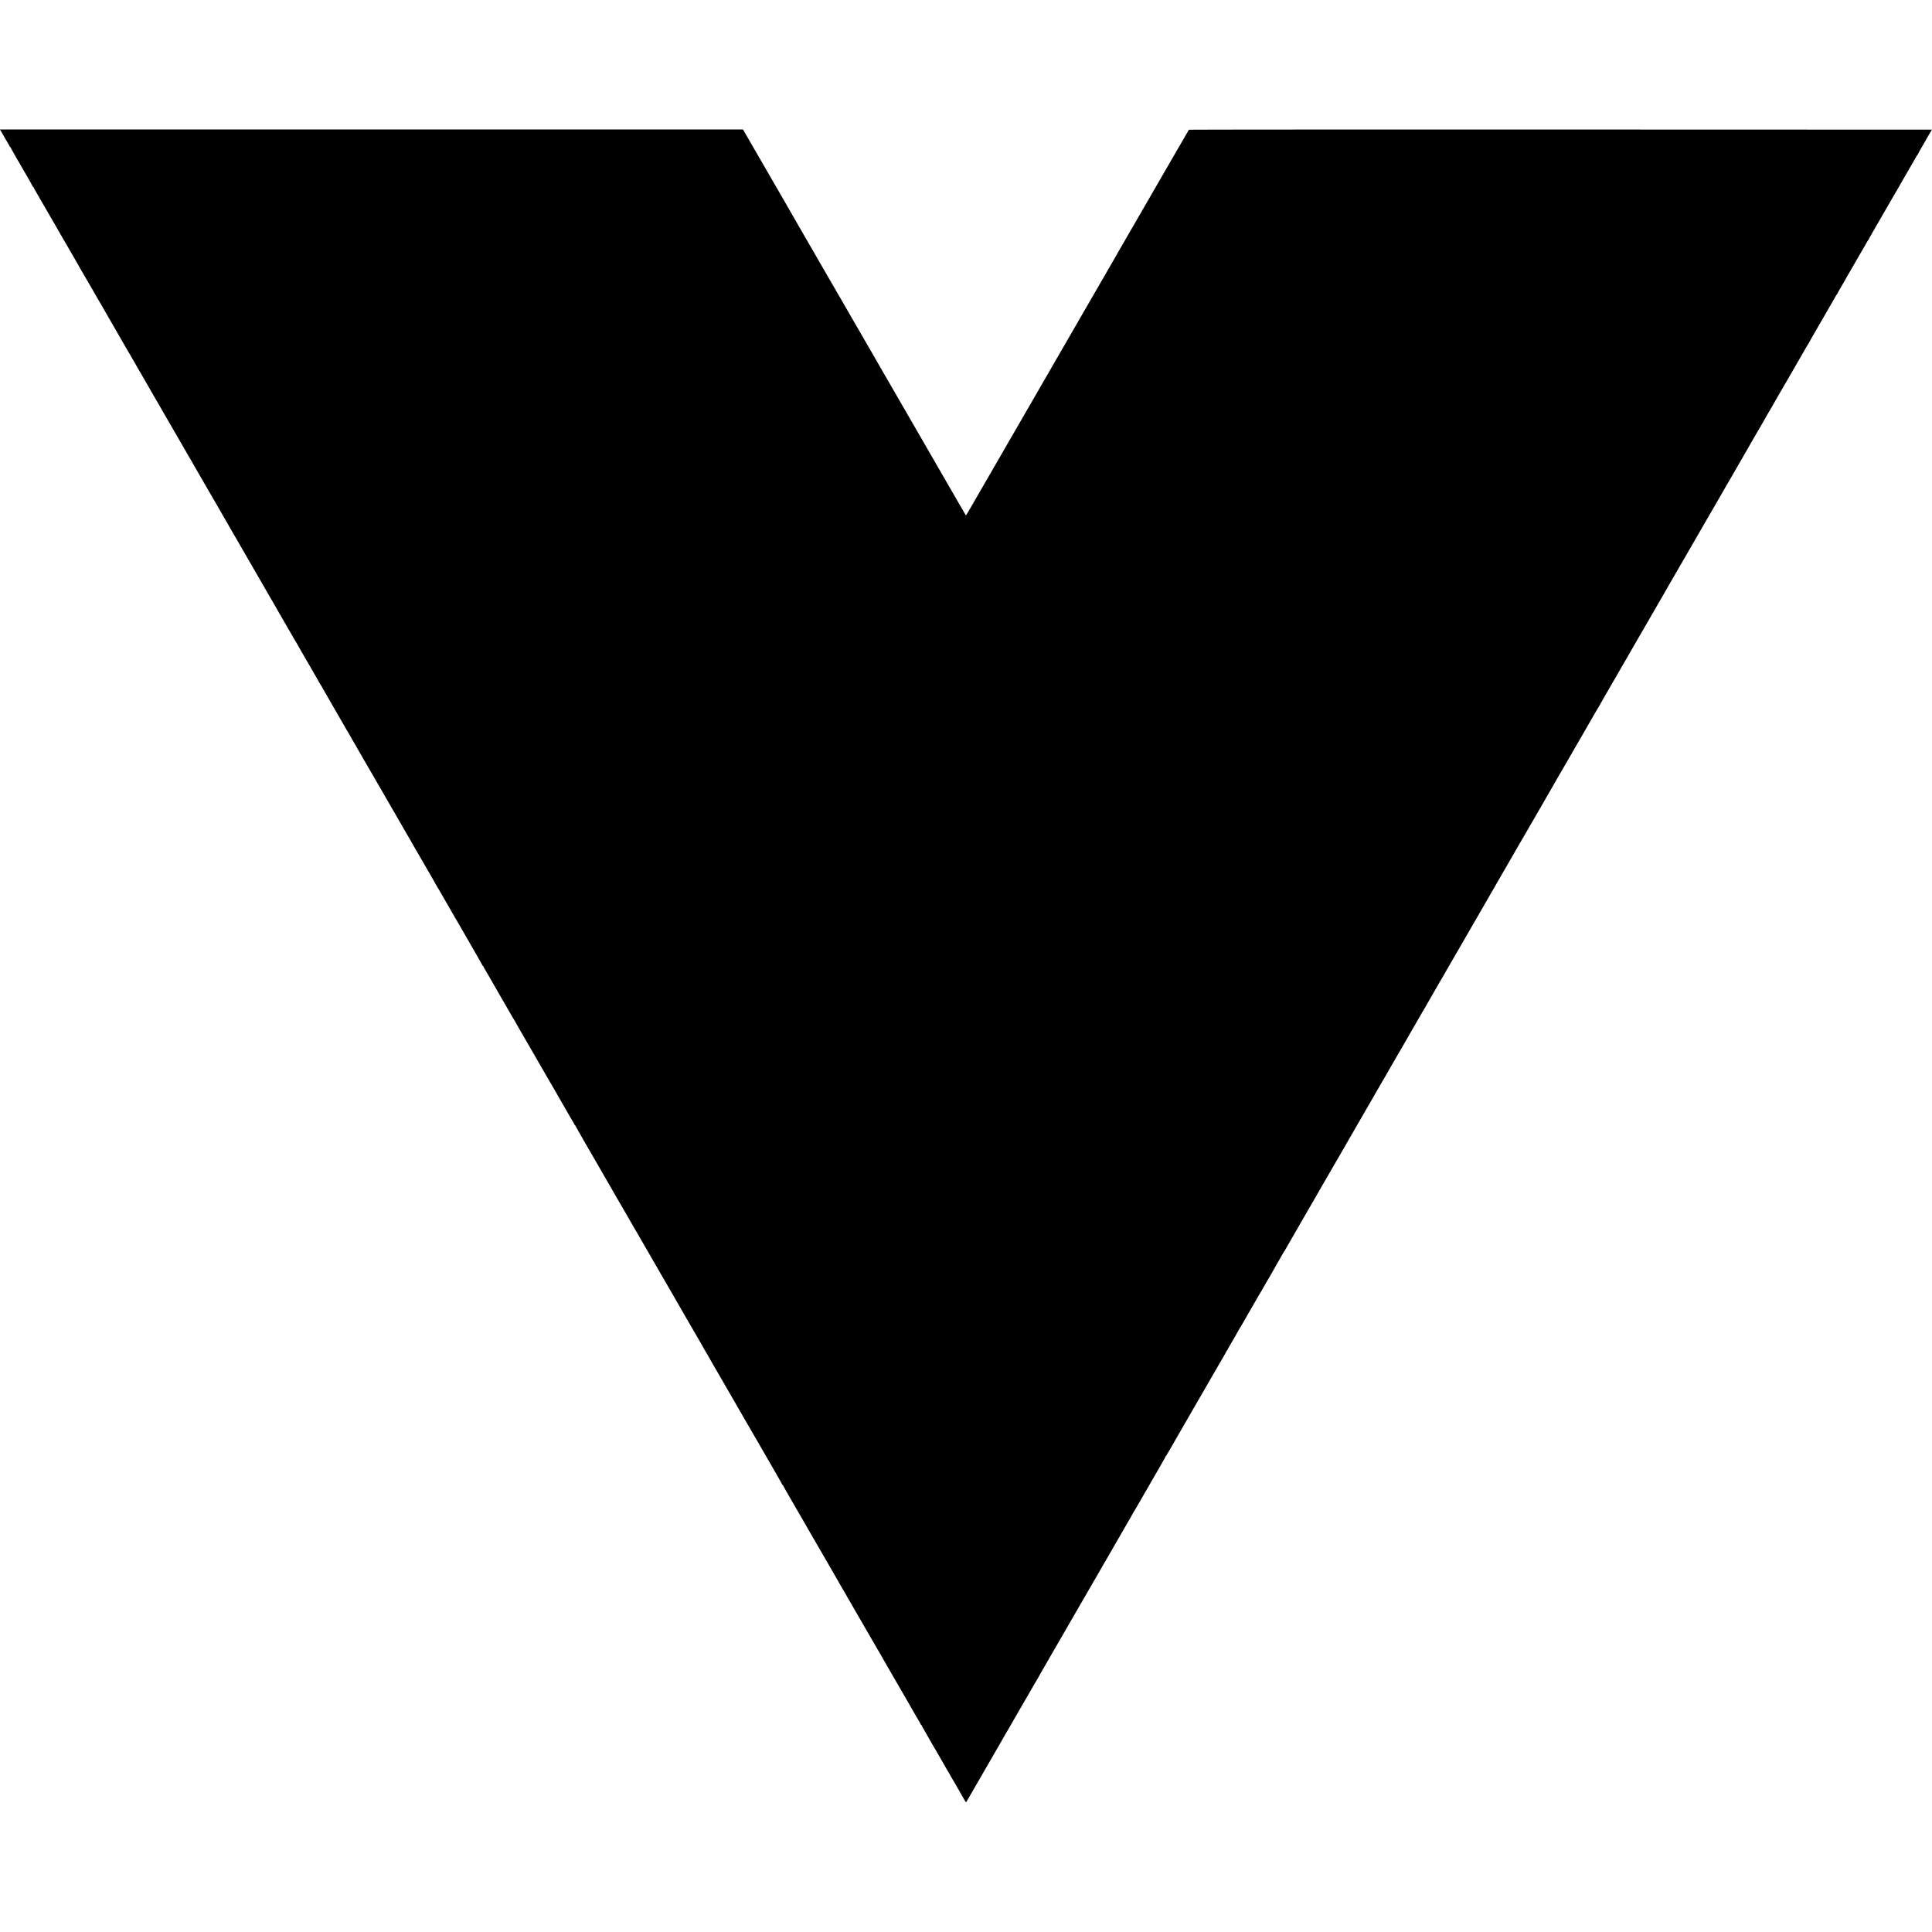
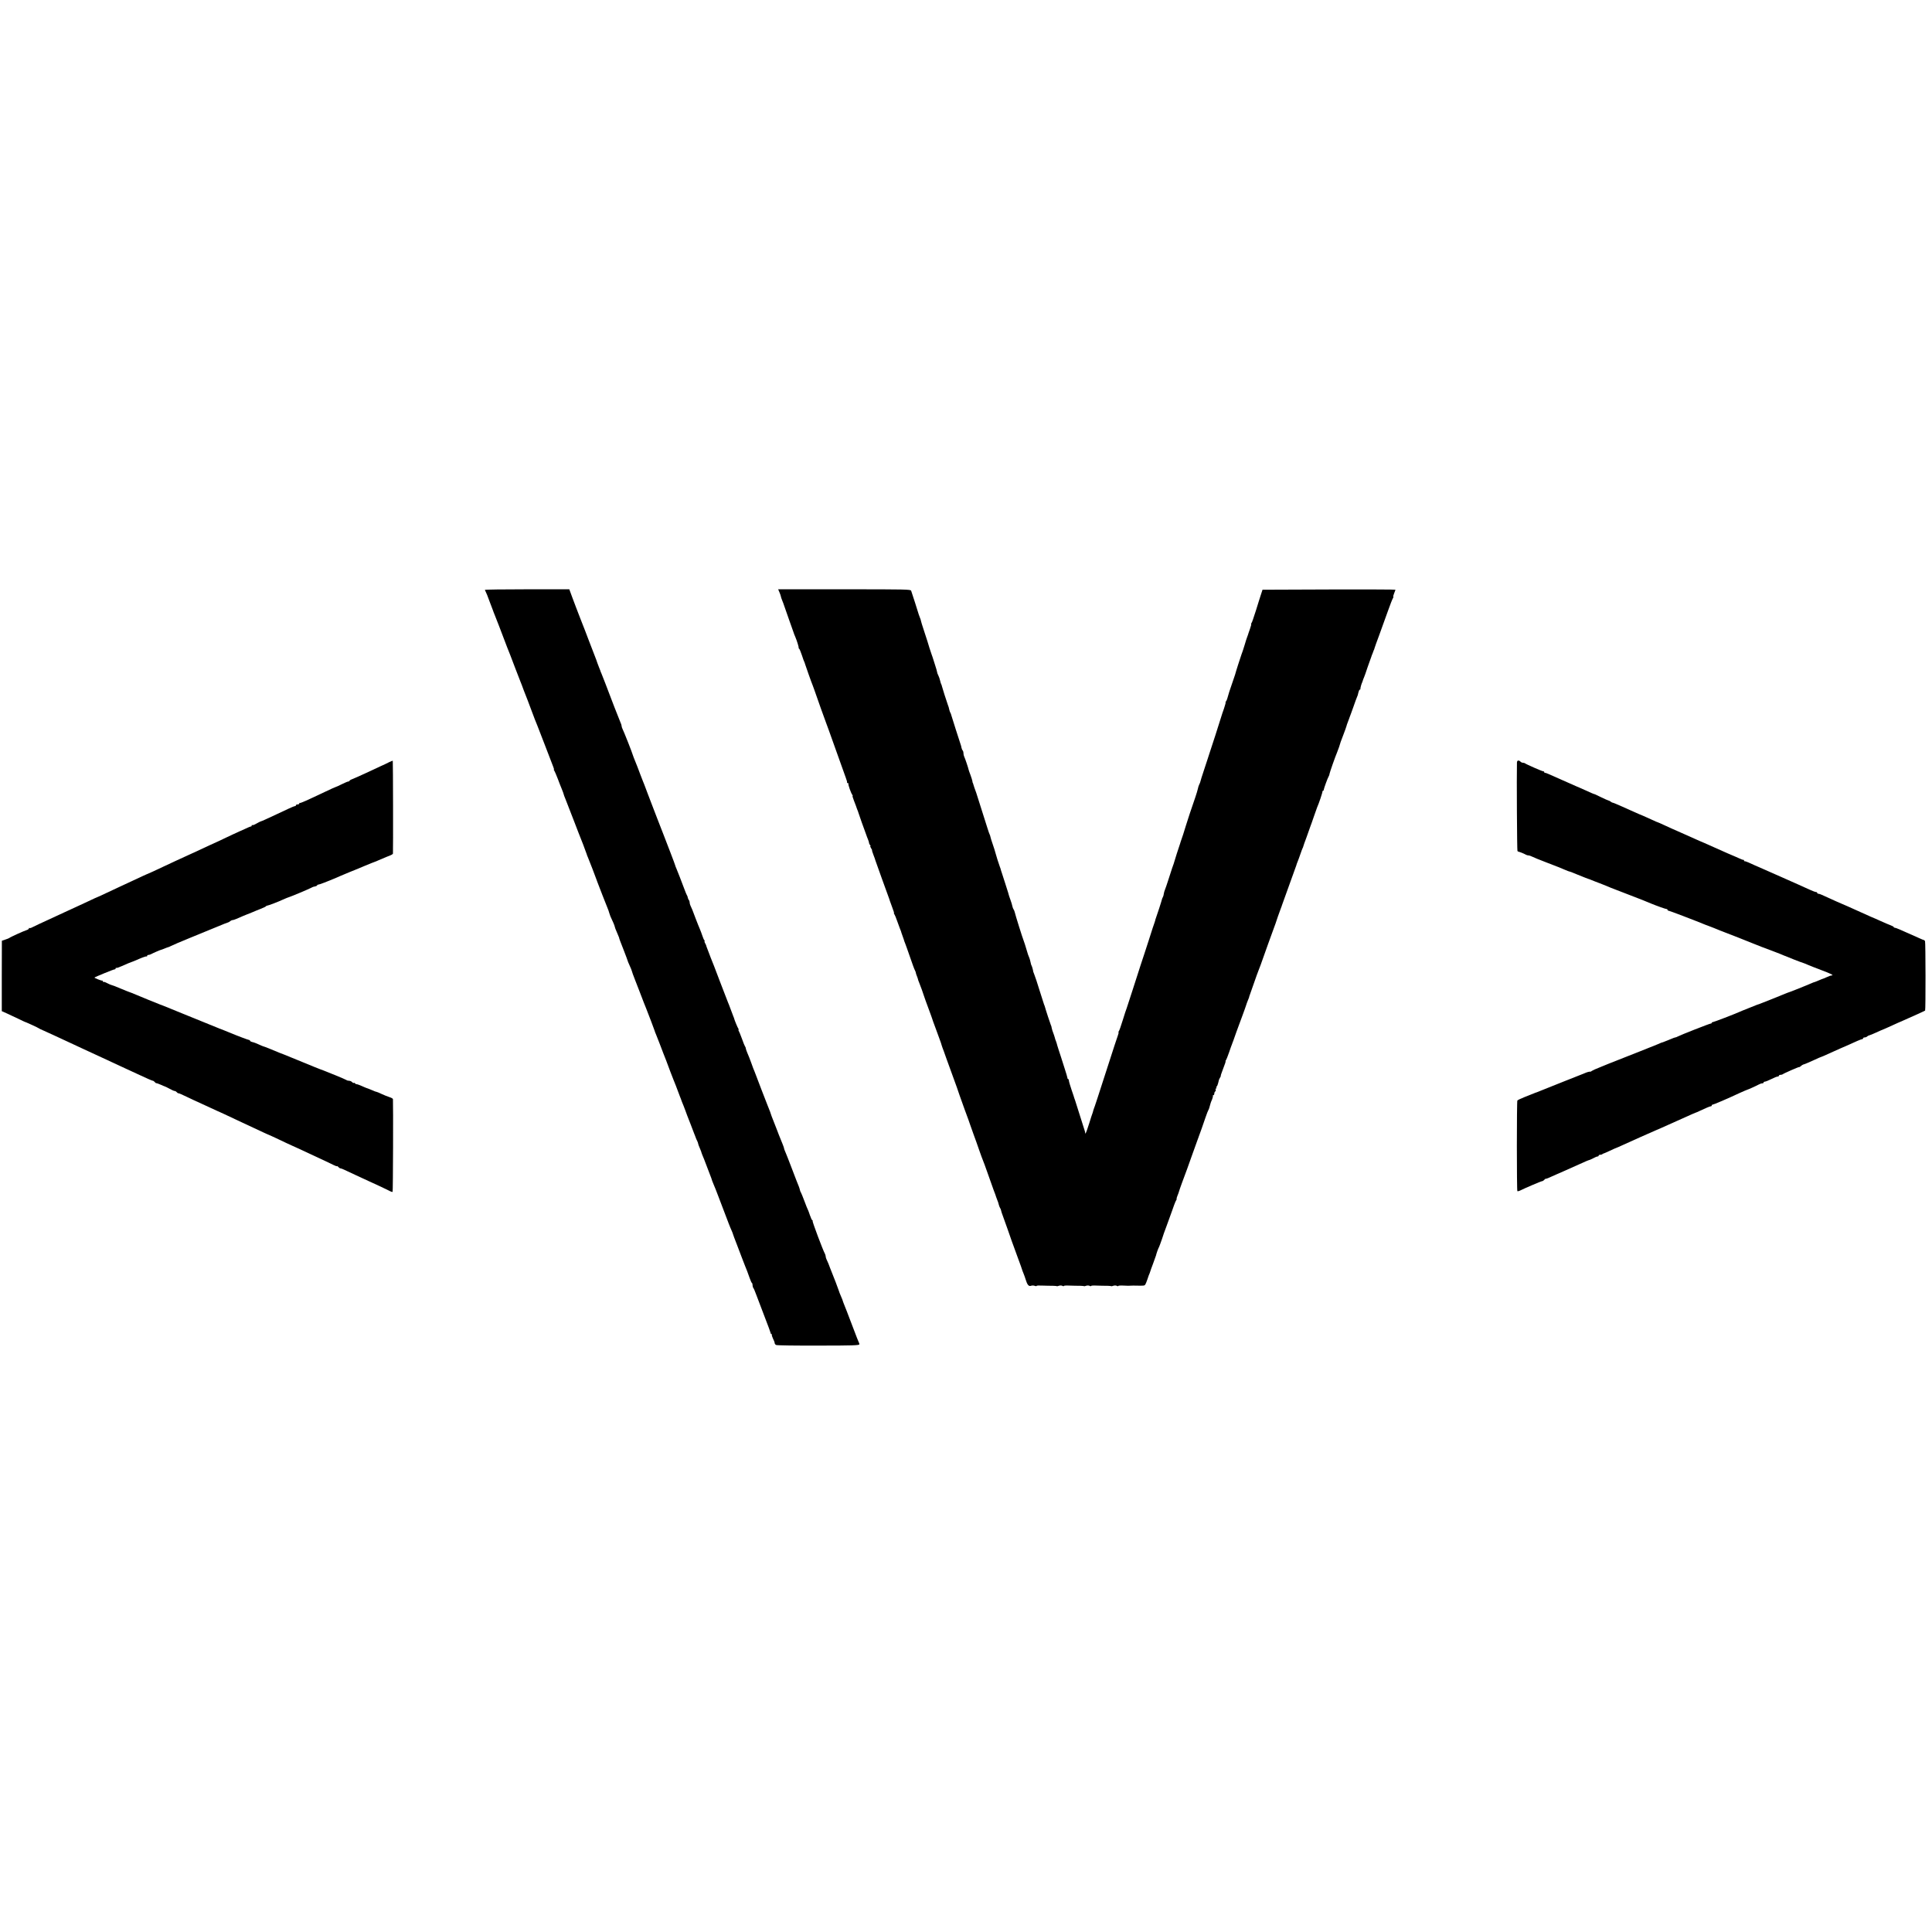
- <svg xmlns="http://www.w3.org/2000/svg" version="1.0" width="16pt" height="16pt" viewBox="0 0 16 16" preserveAspectRatio="xMidYMid meet">
-   <g transform="translate(0,16) scale(0.00032,-0.00032)" fill="#000000" stroke="none">
-     <path d="M18 46618 c45 -75 122 -207 122 -211 0 -2 25 -45 55 -95 30 -50 55 -96 55 -102 0 -5 5 -10 10 -10 6 0 10 -4 10 -9 0 -5 73 -135 161 -288 89 -153 173 -298 187 -323 14 -25 32 -57 41 -72 88 -149 187 -324 189 -335 2 -7 8 -13 13 -13 5 0 9 -4 9 -10 0 -5 46 -89 103 -187 175 -302 490 -846 507 -876 8 -16 20 -36 25 -45 28 -46 290 -498 339 -585 13 -23 74 -129 136 -236 61 -107 123 -215 137 -240 14 -25 29 -50 33 -56 5 -5 23 -37 40 -70 18 -33 38 -67 44 -75 11 -16 21 -33 63 -109 14 -25 29 -50 33 -56 4 -5 21 -35 38 -65 55 -100 261 -455 269 -465 4 -5 14 -21 20 -35 15 -29 41 -75 103 -180 24 -41 52 -88 60 -105 9 -16 57 -100 107 -185 112 -193 362 -626 380 -660 8 -14 23 -38 33 -55 11 -16 23 -37 27 -45 4 -8 26 -46 48 -85 23 -38 53 -90 67 -115 46 -81 64 -113 178 -310 62 -107 121 -210 132 -227 37 -67 56 -99 85 -148 16 -27 32 -57 36 -65 4 -8 15 -27 25 -42 9 -15 53 -89 96 -165 44 -76 177 -307 296 -513 120 -206 268 -463 330 -570 131 -227 117 -203 200 -348 36 -62 73 -125 82 -140 10 -15 21 -34 25 -42 4 -8 20 -37 36 -65 17 -27 38 -65 48 -82 49 -85 64 -111 87 -153 13 -25 28 -49 32 -55 4 -5 78 -134 165 -285 87 -151 166 -288 176 -305 10 -16 26 -43 35 -59 9 -17 125 -217 257 -445 132 -229 253 -441 270 -471 17 -30 45 -79 64 -108 18 -29 33 -54 33 -57 0 -2 20 -37 44 -77 24 -40 123 -212 221 -383 97 -170 190 -330 205 -355 16 -25 39 -65 53 -90 13 -25 81 -144 152 -265 70 -121 137 -238 150 -260 12 -22 37 -65 55 -95 18 -30 43 -73 55 -95 12 -22 48 -85 80 -140 77 -132 163 -280 190 -330 13 -22 71 -123 130 -225 59 -102 116 -199 126 -217 10 -17 29 -50 43 -72 15 -22 26 -43 26 -45 0 -2 27 -50 60 -106 33 -56 60 -103 60 -105 0 -2 55 -98 90 -155 8 -14 182 -316 239 -414 13 -22 45 -79 72 -124 27 -46 49 -86 49 -89 0 -2 14 -24 30 -48 16 -24 30 -46 30 -49 0 -5 74 -135 100 -176 5 -8 24 -42 43 -75 50 -88 58 -101 262 -455 104 -179 199 -345 213 -370 14 -25 28 -49 32 -55 4 -5 17 -26 28 -45 10 -19 62 -109 114 -200 114 -197 133 -230 170 -295 16 -27 33 -57 38 -65 17 -28 96 -165 103 -180 4 -8 16 -28 26 -45 10 -16 77 -131 148 -255 72 -124 181 -313 243 -420 62 -107 121 -209 131 -227 35 -62 323 -560 392 -678 38 -66 83 -145 100 -175 16 -30 33 -59 37 -65 4 -5 17 -27 29 -47 34 -61 56 -100 90 -156 17 -29 31 -55 31 -57 0 -2 17 -32 39 -67 21 -35 134 -229 251 -433 117 -203 235 -407 261 -451 27 -45 49 -85 49 -88 0 -4 8 -19 19 -34 15 -21 200 -341 309 -533 10 -19 33 -58 51 -87 17 -29 31 -54 31 -56 0 -2 25 -44 55 -94 30 -50 55 -95 55 -98 0 -4 6 -15 14 -23 7 -9 27 -41 43 -71 17 -30 170 -297 342 -594 171 -296 311 -542 311 -547 0 -5 5 -9 10 -9 6 0 10 -4 10 -10 0 -5 22 -47 49 -92 27 -46 58 -99 68 -118 24 -43 81 -140 93 -160 5 -8 66 -114 135 -235 69 -121 130 -227 135 -235 12 -21 259 -447 283 -490 10 -19 28 -47 38 -62 11 -14 19 -29 19 -32 0 -3 37 -69 83 -148 99 -170 305 -526 337 -583 13 -22 31 -53 41 -70 11 -16 22 -37 26 -45 7 -14 82 -146 103 -180 14 -24 181 -311 205 -355 13 -22 46 -80 75 -130 29 -49 64 -110 78 -135 14 -25 51 -88 82 -140 31 -52 59 -102 63 -110 4 -8 18 -33 31 -55 205 -353 284 -489 309 -535 17 -30 45 -78 62 -106 18 -28 36 -60 39 -72 4 -12 12 -22 17 -22 5 0 9 -4 9 -10 0 -5 109 -197 241 -427 133 -230 250 -431 259 -448 51 -90 222 -385 280 -485 37 -63 78 -135 92 -160 14 -25 67 -117 118 -205 51 -88 101 -175 111 -193 34 -58 55 -95 149 -257 51 -88 101 -173 110 -190 9 -16 76 -131 147 -255 72 -124 140 -241 151 -260 61 -108 281 -489 355 -615 38 -66 77 -133 87 -150 35 -63 91 -161 100 -175 14 -23 99 -169 128 -220 54 -97 135 -235 142 -245 4 -5 20 -32 35 -60 26 -48 238 -416 276 -480 10 -16 26 -46 37 -65 30 -53 382 -661 403 -695 10 -16 22 -37 26 -45 4 -8 26 -48 50 -88 24 -41 43 -75 43 -77 0 -2 22 -40 50 -85 27 -45 50 -84 50 -86 0 -3 38 -69 83 -147 84 -142 302 -520 340 -587 10 -19 34 -60 52 -90 18 -30 44 -75 57 -100 14 -25 45 -79 70 -120 25 -41 56 -96 70 -121 14 -25 77 -133 138 -240 62 -107 122 -210 132 -229 25 -43 310 -535 337 -581 11 -19 26 -45 34 -59 17 -32 238 -414 266 -460 11 -19 24 -41 28 -49 3 -7 75 -133 160 -278 84 -146 153 -269 153 -274 0 -5 5 -9 10 -9 6 0 10 -4 10 -10 0 -5 82 -150 181 -322 182 -314 201 -346 240 -415 12 -21 80 -139 152 -263 71 -124 141 -245 155 -270 14 -25 28 -49 32 -55 6 -8 145 -248 220 -380 37 -66 209 -362 229 -395 11 -19 24 -42 28 -49 4 -8 67 -118 140 -243 73 -125 133 -230 133 -233 0 -2 15 -28 33 -57 19 -29 47 -78 64 -108 17 -30 53 -93 79 -139 53 -90 82 -141 157 -272 82 -142 115 -199 381 -659 142 -245 268 -463 281 -485 12 -22 71 -125 132 -230 60 -104 172 -298 248 -430 76 -132 146 -253 156 -270 11 -16 22 -36 26 -44 3 -8 30 -54 60 -103 29 -49 53 -91 53 -93 0 -3 18 -34 40 -70 22 -36 40 -67 40 -69 0 -2 37 -66 81 -142 45 -77 98 -168 119 -204 20 -36 47 -81 58 -100 12 -19 27 -47 33 -62 6 -16 15 -28 20 -28 5 0 9 -4 9 -9 0 -6 63 -118 140 -251 77 -133 140 -243 140 -245 0 -2 18 -33 41 -70 22 -37 49 -83 60 -101 10 -19 29 -51 40 -71 25 -45 109 -189 126 -218 7 -11 17 -29 22 -40 6 -11 22 -38 35 -60 14 -22 37 -62 52 -90 14 -27 35 -62 45 -77 11 -14 19 -29 19 -32 0 -3 18 -35 40 -71 22 -36 40 -67 40 -69 0 -2 19 -35 42 -72 23 -38 55 -94 72 -124 26 -47 139 -244 171 -298 6 -9 21 -36 34 -60 28 -48 37 -51 51 -19 6 12 19 36 29 52 10 17 27 46 38 65 11 19 104 181 208 360 103 179 199 345 213 370 14 25 42 74 64 109 21 34 38 65 38 67 0 2 18 33 40 69 22 36 40 67 40 69 0 3 177 310 199 346 16 26 136 234 140 244 2 5 25 44 52 88 27 44 49 81 49 84 0 2 18 34 40 70 22 36 40 67 40 69 0 2 20 36 43 77 35 58 169 289 297 513 9 17 50 86 90 155 40 69 86 150 103 180 16 30 35 62 41 70 6 8 16 24 22 35 35 64 72 129 167 293 59 100 116 199 127 220 11 20 30 53 41 72 43 72 1070 1850 1121 1940 14 25 65 113 113 195 48 83 96 166 107 185 10 19 28 50 38 68 11 18 73 124 137 235 64 111 175 303 246 427 71 124 173 299 225 390 52 91 116 202 143 248 27 45 49 85 49 89 0 4 6 14 14 22 7 9 28 43 46 76 26 47 251 436 378 655 11 19 29 51 40 70 11 19 101 176 201 348 99 172 181 317 181 323 0 5 5 9 10 9 6 0 10 5 10 11 0 6 8 23 18 37 11 15 32 52 49 82 16 30 130 228 253 440 122 212 234 405 248 430 13 25 39 70 57 100 39 65 69 117 130 225 25 44 50 87 55 95 12 19 78 134 220 380 61 107 129 224 150 260 161 277 222 382 246 425 15 28 47 83 71 123 24 41 43 78 43 83 0 5 4 9 8 9 4 0 13 12 19 28 7 15 23 45 36 67 66 110 277 478 277 483 0 3 6 13 14 21 7 9 27 41 43 71 17 30 45 80 63 110 34 57 375 649 394 685 6 11 16 27 22 35 6 8 26 42 44 75 18 33 41 74 51 90 10 17 24 41 32 55 54 97 72 128 88 152 11 14 19 28 19 30 0 3 79 141 175 308 96 167 175 305 175 308 0 3 6 13 14 21 7 9 26 39 41 66 33 60 276 483 338 587 24 40 46 80 50 88 4 8 13 24 20 35 14 23 95 163 125 215 11 19 52 91 92 160 40 69 80 139 90 155 9 17 103 179 207 360 105 182 200 346 211 365 103 181 463 802 489 845 7 11 15 27 19 35 4 8 29 51 55 95 64 110 828 1433 848 1470 9 17 24 41 33 55 9 14 29 48 45 77 15 28 52 93 82 145 30 51 62 107 71 123 17 30 231 398 400 690 51 88 103 179 115 202 12 23 26 48 32 55 6 7 24 38 40 68 17 30 61 107 98 170 37 63 84 144 103 180 19 36 41 72 48 81 8 8 14 18 14 21 0 4 27 51 59 106 32 55 72 124 89 154 16 29 71 125 122 213 51 88 104 180 118 205 13 25 28 50 32 55 4 6 17 26 28 45 11 19 45 80 77 135 31 55 66 116 77 135 11 19 88 152 171 295 401 694 620 1072 650 1125 11 19 87 152 170 295 83 143 158 273 166 288 9 16 21 36 26 45 6 9 31 52 55 96 25 43 54 94 66 115 11 20 95 164 186 321 91 157 173 299 182 315 9 17 26 46 37 65 12 19 66 114 121 210 56 96 108 186 117 200 8 14 24 40 34 59 24 45 383 664 412 713 5 9 17 29 26 45 15 28 120 210 241 419 36 61 68 117 72 125 4 8 12 23 19 34 35 57 245 420 262 453 11 20 35 61 53 90 17 29 32 54 32 56 0 3 28 51 62 108 33 57 70 119 80 138 10 19 23 42 28 50 5 8 32 53 59 100 27 47 149 258 271 470 122 212 234 405 248 430 30 53 62 108 80 135 6 11 15 27 19 35 4 8 85 150 181 315 96 165 187 323 202 350 31 56 116 202 130 225 5 8 25 42 43 75 19 33 92 159 162 280 149 257 157 271 202 350 19 33 38 67 43 75 9 14 228 392 275 475 12 22 55 96 95 165 40 69 80 139 90 155 24 42 202 350 221 383 9 15 27 47 41 72 14 25 75 131 136 236 61 106 121 210 134 232 99 172 271 470 279 482 5 8 23 40 40 70 18 30 81 141 142 245 60 105 121 210 135 235 14 25 71 124 127 220 56 96 143 247 194 335 51 88 96 167 102 175 14 24 180 311 204 355 23 43 340 590 356 615 5 8 50 87 101 175 171 301 517 898 582 1008 25 43 46 81 46 83 0 2 12 23 27 47 14 23 40 67 56 97 16 30 35 62 42 70 7 8 15 22 18 30 4 8 20 38 37 65 16 28 33 57 37 65 6 12 111 196 143 250 5 8 55 95 112 193 57 98 113 195 126 215 12 20 27 46 32 57 6 11 14 27 20 35 5 8 76 130 156 270 80 140 165 287 187 325 23 39 52 90 66 115 13 25 30 52 37 61 8 8 14 18 14 21 0 4 41 77 92 165 50 87 175 302 276 478 101 176 208 360 236 408 28 49 67 117 86 152 19 35 41 70 48 77 6 6 12 15 12 19 0 7 124 224 167 291 12 21 23 40 23 42 0 2 21 40 46 83 26 43 55 92 64 109 54 95 327 568 354 614 19 30 45 75 59 100 71 128 82 145 89 148 4 2 8 8 8 13 0 5 42 82 94 172 311 538 496 858 518 897 14 25 40 70 58 100 18 30 42 71 53 90 10 19 79 139 152 265 73 127 142 246 153 265 10 19 43 76 72 125 29 50 63 108 75 130 65 116 80 140 87 143 4 2 8 8 8 12 0 8 114 212 140 250 6 8 14 24 20 35 5 11 54 97 108 190 l100 170 -9611 3 c-5286 1 -9614 -1 -9618 -5 -5 -6 -419 -719 -619 -1068 -89 -155 -267 -463 -323 -560 -38 -66 -81 -140 -95 -165 -31 -56 -263 -457 -526 -910 -110 -190 -224 -388 -254 -440 -29 -52 -61 -109 -71 -125 -23 -39 -243 -420 -268 -465 -11 -19 -204 -352 -428 -740 -224 -388 -477 -826 -563 -975 -85 -148 -185 -322 -222 -385 -37 -63 -120 -207 -185 -320 -65 -113 -177 -306 -248 -430 -72 -124 -172 -297 -222 -385 -51 -88 -142 -245 -202 -350 -131 -226 -247 -427 -408 -705 -65 -113 -249 -432 -410 -710 -160 -278 -388 -673 -506 -877 -118 -205 -216 -373 -219 -373 -3 0 -52 82 -109 183 -58 100 -144 250 -192 332 -95 164 -402 696 -647 1120 -85 149 -228 396 -317 550 -212 365 -982 1700 -1008 1745 -10 19 -43 76 -72 125 -29 50 -64 110 -77 135 -14 25 -63 110 -110 190 -47 80 -96 165 -110 190 -14 25 -99 171 -188 325 -89 154 -174 300 -188 325 -13 25 -64 113 -112 195 -48 83 -140 242 -205 355 -65 113 -183 317 -263 454 -79 137 -152 264 -163 282 -50 89 -335 583 -354 614 -12 19 -34 58 -50 85 -15 28 -129 226 -253 440 -124 215 -235 408 -247 430 -12 22 -69 121 -127 220 -58 99 -226 389 -373 645 -148 256 -324 561 -392 678 -67 117 -134 232 -147 255 -13 23 -33 59 -46 80 l-22 37 -9615 0 -9615 0 20 -32z" />
+ <svg xmlns="http://www.w3.org/2000/svg" version="1.0" width="2272pt" height="2272pt" viewBox="0 0 2272 2272" preserveAspectRatio="xMidYMid meet">
+   <g transform="translate(0,2272) scale(0.1,-0.1)" fill="#000000" stroke="none">
+     <path d="M5702 15783 c21 -43 31 -69 56 -138 17 -44 33 -89 38 -100 4 -11 8 -22 9 -25 1 -3 6 -16 12 -30 6 -14 29 -72 51 -130 88 -232 124 -326 133 -345 4 -11 31 -81 59 -155 28 -74 56 -146 62 -160 6 -14 12 -29 14 -35 1 -5 12 -35 24 -65 12 -30 32 -82 45 -115 80 -214 106 -282 115 -300 5 -11 45 -114 89 -230 44 -115 87 -227 95 -247 9 -21 13 -38 10 -38 -4 0 -2 -6 4 -12 5 -7 24 -51 42 -98 17 -47 38 -98 45 -115 11 -25 25 -65 30 -85 1 -3 7 -18 14 -35 14 -34 43 -110 103 -265 22 -58 44 -114 48 -125 22 -51 100 -256 100 -261 0 -3 6 -20 14 -37 8 -18 32 -79 54 -137 22 -58 43 -114 47 -125 5 -11 9 -24 11 -30 3 -10 114 -295 129 -330 4 -11 9 -27 11 -35 2 -8 7 -23 12 -35 30 -62 52 -116 52 -125 0 -5 11 -34 25 -65 13 -30 24 -58 25 -60 1 -11 14 -46 56 -152 24 -62 44 -115 44 -118 0 -4 11 -31 25 -61 14 -30 25 -58 25 -62 0 -5 18 -55 41 -113 22 -57 46 -120 54 -139 29 -78 68 -176 76 -195 26 -66 99 -256 99 -261 0 -3 6 -20 14 -37 8 -18 28 -70 46 -117 17 -47 35 -94 40 -105 11 -24 49 -126 84 -220 15 -38 30 -79 35 -90 5 -11 18 -45 30 -75 11 -30 26 -68 32 -85 7 -16 13 -33 14 -37 2 -5 4 -10 5 -13 1 -3 3 -8 5 -12 2 -10 23 -62 34 -88 5 -11 14 -36 21 -55 7 -19 16 -44 20 -55 5 -11 24 -60 43 -110 19 -49 38 -99 42 -110 5 -11 9 -22 10 -25 9 -26 18 -48 26 -62 5 -10 9 -22 9 -27 0 -5 8 -26 17 -47 9 -22 17 -41 18 -44 0 -6 23 -67 36 -95 4 -11 23 -60 42 -110 19 -49 38 -99 42 -110 4 -11 9 -25 10 -31 2 -6 10 -27 18 -45 9 -19 34 -83 57 -144 139 -366 129 -340 154 -397 9 -20 16 -39 16 -42 0 -3 21 -59 46 -123 25 -65 54 -140 64 -168 11 -27 25 -63 31 -80 7 -16 13 -32 14 -35 1 -3 6 -16 12 -30 6 -14 19 -50 29 -80 11 -30 22 -57 27 -58 4 -2 7 -14 7 -26 0 -12 4 -26 9 -32 5 -5 20 -40 34 -79 14 -38 58 -153 97 -255 40 -102 72 -191 73 -197 0 -7 5 -13 10 -13 6 0 8 -3 4 -6 -3 -4 3 -24 13 -45 11 -21 20 -45 20 -53 0 -9 8 -19 18 -23 9 -5 233 -8 497 -7 407 0 480 3 481 15 0 8 -3 19 -7 24 -3 6 -30 72 -58 148 -29 76 -57 150 -63 165 -6 15 -14 37 -19 50 -5 12 -13 32 -18 45 -18 44 -36 92 -36 97 -1 3 -9 23 -19 45 -10 22 -19 47 -21 55 -3 13 -65 175 -90 235 -5 11 -9 22 -10 25 -11 33 -35 91 -46 112 -5 10 -9 25 -9 33 0 8 -5 23 -10 33 -21 36 -149 376 -144 384 3 4 1 8 -3 8 -5 0 -17 26 -28 58 -10 31 -22 62 -25 67 -4 6 -22 51 -40 100 -19 50 -37 95 -41 101 -5 6 -10 19 -12 30 -4 19 -14 47 -42 114 -8 19 -37 96 -65 170 -28 74 -58 149 -66 167 -8 17 -14 35 -14 40 0 7 -15 47 -63 163 -5 14 -13 34 -17 45 -5 11 -23 58 -41 105 -19 47 -34 87 -34 90 0 5 -8 25 -40 105 -7 17 -22 57 -35 90 -12 33 -28 74 -35 90 -7 17 -25 64 -40 105 -15 41 -33 89 -40 105 -8 17 -26 64 -40 105 -15 41 -35 94 -46 117 -10 24 -19 49 -19 56 0 7 -4 17 -9 22 -4 6 -21 46 -36 90 -16 44 -33 86 -38 93 -5 6 -6 12 -2 12 4 0 3 6 -2 13 -8 10 -44 97 -49 117 0 3 -4 14 -9 25 -4 11 -19 49 -32 85 -13 36 -28 74 -33 85 -5 11 -43 110 -85 220 -73 193 -96 252 -118 305 -5 14 -13 34 -17 45 -5 11 -14 36 -21 55 -8 19 -14 37 -14 40 0 3 -6 15 -13 28 -7 12 -10 22 -6 22 3 0 2 6 -3 13 -6 6 -16 30 -23 52 -7 22 -21 58 -30 80 -10 22 -32 78 -50 125 -34 93 -48 126 -61 152 -5 10 -9 26 -9 36 0 10 -4 22 -9 27 -5 6 -11 19 -13 30 -1 11 -6 22 -9 25 -3 3 -18 39 -33 80 -33 88 -73 192 -92 237 -8 17 -14 34 -14 37 0 3 -25 70 -55 148 -31 79 -69 179 -86 223 -17 44 -34 89 -39 100 -5 11 -21 52 -35 90 -15 39 -37 97 -50 130 -13 33 -42 110 -65 170 -22 61 -45 119 -50 130 -5 11 -19 47 -31 80 -12 33 -26 71 -32 85 -6 14 -11 27 -12 30 -2 6 -23 58 -32 80 -3 8 -7 20 -9 25 -6 26 -108 284 -125 317 -5 10 -9 24 -9 31 0 8 -6 27 -14 43 -7 16 -39 97 -71 179 -31 83 -60 159 -65 170 -5 11 -23 58 -40 105 -18 47 -38 99 -46 117 -8 17 -14 33 -14 36 0 2 -8 22 -17 43 -9 22 -17 44 -19 50 -1 6 -18 53 -39 105 -20 52 -50 130 -67 174 -16 44 -34 89 -38 100 -5 11 -28 70 -51 130 -23 61 -47 124 -54 140 -7 17 -28 72 -46 122 l-34 93 -498 0 c-274 0 -497 -3 -495 -7z" />
+     <path d="M9166 15755 c8 -19 15 -38 15 -42 2 -13 10 -36 19 -58 5 -11 16 -40 24 -65 8 -25 34 -97 56 -160 23 -63 46 -127 50 -141 4 -15 15 -42 23 -60 19 -44 43 -123 39 -128 -2 -2 1 -7 6 -10 5 -3 19 -37 32 -76 12 -38 25 -74 29 -80 3 -5 6 -14 7 -20 3 -12 80 -231 93 -260 4 -11 13 -36 20 -55 26 -78 133 -376 141 -395 5 -11 15 -40 24 -65 17 -49 170 -478 202 -565 4 -11 8 -23 9 -27 2 -5 4 -11 5 -15 1 -5 2 -11 1 -15 0 -5 4 -8 11 -8 6 0 9 -3 5 -6 -6 -7 30 -111 46 -131 5 -7 7 -13 3 -13 -3 0 4 -24 15 -52 12 -29 22 -57 24 -63 1 -5 8 -23 14 -40 7 -16 14 -34 15 -40 1 -8 73 -210 94 -265 3 -8 6 -17 7 -20 1 -3 7 -18 13 -33 7 -16 12 -34 12 -41 0 -6 5 -17 12 -24 7 -7 8 -12 4 -12 -5 0 -1 -11 8 -25 9 -14 14 -25 11 -25 -2 0 5 -24 16 -52 12 -29 22 -60 24 -68 4 -13 147 -412 162 -450 3 -8 7 -19 8 -25 2 -5 14 -40 28 -77 15 -38 24 -68 20 -68 -3 0 -1 -6 5 -12 5 -7 20 -42 32 -78 13 -36 27 -76 33 -90 6 -14 11 -27 12 -30 0 -3 9 -30 20 -60 11 -30 20 -57 20 -60 1 -3 5 -12 8 -20 4 -8 29 -80 57 -160 27 -80 54 -153 60 -162 5 -10 10 -22 10 -27 0 -5 5 -22 12 -38 6 -15 12 -32 13 -38 0 -5 7 -23 14 -40 15 -35 50 -134 56 -155 2 -8 11 -33 19 -55 8 -22 29 -78 46 -125 17 -47 33 -89 34 -95 2 -5 6 -19 10 -30 5 -11 16 -42 26 -70 10 -27 30 -83 45 -123 15 -39 28 -78 29 -85 2 -6 6 -19 9 -27 4 -8 25 -67 47 -130 23 -63 50 -137 60 -165 38 -102 94 -260 96 -270 1 -5 28 -80 59 -165 32 -85 61 -166 65 -180 5 -14 22 -63 39 -110 18 -47 47 -130 66 -185 19 -55 39 -109 44 -120 5 -11 30 -78 55 -150 25 -71 57 -161 71 -200 15 -38 28 -74 29 -80 2 -5 8 -23 14 -38 7 -15 15 -40 18 -55 4 -15 11 -32 15 -38 5 -6 10 -19 12 -30 2 -10 7 -26 10 -34 3 -8 34 -94 68 -190 33 -96 64 -184 69 -195 4 -11 22 -60 40 -110 18 -49 37 -103 44 -120 6 -16 11 -32 12 -35 1 -6 13 -39 24 -65 5 -11 14 -38 21 -60 19 -64 37 -85 62 -76 12 5 32 5 45 0 12 -5 22 -5 22 -1 0 4 26 6 57 4 32 -1 65 -2 73 -2 48 1 105 -2 108 -5 2 -2 14 0 26 5 13 4 29 4 39 -1 9 -6 17 -6 17 -2 0 4 26 7 57 5 32 -1 65 -2 73 -2 48 1 105 -2 108 -5 2 -2 14 0 26 5 13 4 29 4 39 -1 9 -6 17 -6 17 -2 0 4 26 7 57 5 32 -1 65 -2 73 -2 48 1 105 -2 108 -5 2 -2 14 0 26 5 13 4 29 4 39 -1 9 -6 17 -6 17 -2 0 4 26 7 57 5 58 -3 73 -3 96 -1 6 1 37 1 67 0 83 -1 88 -1 98 12 5 7 17 37 27 67 10 30 20 60 24 65 3 6 6 15 7 20 1 6 16 48 34 95 17 47 33 90 34 95 5 24 29 91 36 100 3 6 19 48 35 95 15 47 32 96 38 110 6 14 11 30 13 35 3 10 56 155 67 185 3 8 13 38 23 65 10 28 22 56 27 63 5 6 7 12 4 12 -3 0 1 17 9 37 9 20 17 44 19 52 2 9 18 54 35 101 56 150 68 182 120 330 28 80 57 159 63 175 6 17 12 32 13 35 0 3 4 12 7 20 8 20 43 118 74 210 14 41 29 80 33 85 6 9 13 30 26 80 1 6 9 26 18 46 8 20 12 39 9 43 -4 3 -1 6 5 6 7 0 12 9 12 19 0 11 5 23 11 26 6 4 8 13 5 21 -3 8 -1 14 5 14 6 0 8 4 4 9 -3 5 -1 12 4 15 4 3 12 20 16 38 10 44 9 40 23 66 7 12 11 22 8 22 -2 0 11 38 29 85 19 47 31 85 28 85 -3 0 -1 6 4 13 5 6 22 48 37 92 15 44 30 87 34 95 3 8 6 17 7 20 1 3 4 12 8 20 3 8 20 56 37 105 18 50 50 137 72 195 21 58 41 112 43 121 2 8 11 33 20 55 9 21 16 39 15 39 -1 0 1 7 4 15 3 8 26 74 51 145 25 72 49 139 54 150 5 11 16 40 25 65 22 64 157 440 169 470 6 14 11 31 13 37 2 11 39 114 61 173 4 8 7 17 7 20 1 3 9 25 18 50 29 78 150 415 153 425 1 6 7 24 14 40 7 17 22 57 33 90 11 33 23 64 26 70 4 5 7 15 8 20 1 6 18 55 39 110 20 55 38 105 39 110 2 6 6 17 9 25 4 8 20 56 37 105 17 50 35 99 39 110 20 43 66 180 63 188 -1 4 2 7 6 7 5 0 9 6 9 13 2 16 46 138 58 157 5 8 10 21 10 30 2 15 66 199 90 255 12 28 36 98 41 120 2 6 17 46 34 90 17 44 32 87 34 95 1 8 9 29 15 45 7 17 14 35 15 40 2 6 6 17 9 25 4 8 22 60 42 115 19 55 38 107 42 115 10 23 10 23 18 58 4 17 11 32 16 32 5 0 8 3 7 8 -2 9 13 63 21 77 3 6 6 15 7 20 1 6 8 24 15 40 6 17 13 35 15 40 2 10 51 148 61 175 3 8 7 20 9 25 1 6 8 24 15 40 7 17 13 33 14 38 2 4 3 8 5 10 1 1 3 9 5 17 2 8 26 76 54 150 27 74 73 200 101 280 28 80 56 150 61 156 5 6 7 13 4 16 -3 3 2 21 10 41 8 20 15 39 15 42 0 3 -352 4 -781 3 l-782 -3 -18 -55 c-10 -30 -21 -64 -24 -75 -5 -22 -63 -200 -72 -225 -4 -8 -7 -17 -7 -20 -1 -3 -5 -11 -9 -17 -5 -7 -6 -13 -3 -13 3 0 -4 -26 -15 -57 -11 -32 -22 -62 -23 -68 -2 -5 -6 -17 -9 -25 -4 -8 -18 -53 -32 -100 -14 -47 -30 -94 -35 -105 -7 -18 -70 -213 -76 -240 -1 -5 -17 -50 -34 -100 -17 -49 -32 -94 -34 -100 -22 -81 -30 -102 -38 -112 -6 -7 -8 -13 -5 -13 3 0 -6 -33 -19 -72 -14 -40 -27 -77 -28 -83 -2 -12 -145 -454 -153 -475 -3 -8 -7 -19 -8 -25 -2 -5 -22 -67 -45 -137 -23 -69 -43 -132 -44 -140 -1 -7 -7 -22 -13 -33 -6 -11 -13 -33 -16 -50 -3 -16 -17 -61 -30 -100 -33 -93 -107 -316 -112 -337 -2 -9 -16 -54 -31 -100 -16 -46 -29 -85 -30 -88 0 -3 -3 -12 -6 -20 -9 -23 -73 -224 -74 -232 -1 -5 -3 -10 -4 -13 -1 -3 -3 -8 -5 -12 -1 -5 -4 -15 -8 -23 -3 -8 -22 -67 -42 -130 -20 -63 -41 -124 -46 -135 -5 -11 -11 -32 -13 -46 -1 -13 -6 -31 -11 -39 -5 -8 -10 -21 -11 -27 -2 -13 -60 -193 -72 -223 -3 -8 -7 -19 -7 -25 -1 -5 -5 -17 -8 -25 -4 -8 -34 -100 -67 -205 -34 -104 -76 -235 -95 -290 -18 -55 -61 -188 -95 -295 -34 -107 -66 -204 -70 -215 -5 -11 -26 -74 -46 -140 -20 -66 -41 -126 -47 -132 -5 -7 -7 -13 -3 -13 3 0 -1 -17 -8 -37 -8 -21 -56 -166 -106 -323 -129 -400 -169 -523 -177 -540 -3 -8 -7 -19 -8 -25 0 -5 -4 -17 -7 -25 -4 -8 -21 -62 -39 -120 -18 -58 -36 -109 -41 -115 -6 -7 -9 -7 -7 0 1 6 0 17 -4 25 -3 8 -29 89 -57 180 -29 91 -54 172 -57 180 -3 8 -7 20 -9 25 -1 6 -16 51 -33 100 -17 50 -31 98 -31 108 0 9 -4 17 -8 17 -5 0 -9 6 -9 13 0 6 -15 57 -33 112 -18 55 -33 105 -35 110 -1 6 -5 17 -8 25 -8 23 -49 149 -51 163 -2 7 -6 20 -10 29 -4 9 -9 22 -10 30 -2 7 -6 22 -10 33 -20 54 -26 72 -29 90 -1 11 -5 25 -9 30 -4 7 -63 186 -73 225 -1 3 -5 12 -8 20 -3 8 -27 82 -52 163 -25 81 -52 165 -61 185 -8 20 -14 37 -14 37 3 0 -13 61 -19 70 -3 6 -6 12 -6 15 -4 24 -19 77 -24 85 -4 6 -18 46 -30 90 -13 44 -27 89 -32 100 -14 34 -100 309 -105 335 -3 13 -9 29 -14 35 -5 6 -11 22 -14 35 -2 14 -13 50 -24 80 -11 30 -20 57 -20 60 -1 6 0 4 -42 135 -17 55 -34 107 -37 115 -3 8 -8 22 -10 30 -5 21 -9 33 -16 50 -9 22 -47 142 -52 165 -2 11 -16 54 -30 95 -14 41 -27 81 -28 90 -1 8 -5 20 -8 25 -4 6 -16 42 -28 80 -61 194 -124 392 -130 410 -15 39 -32 90 -36 105 -2 8 -4 15 -6 15 -1 0 -3 9 -4 20 -2 11 -12 44 -23 73 -11 29 -21 56 -21 60 -2 15 -43 138 -52 154 -5 10 -9 28 -9 41 0 13 -4 27 -10 33 -5 5 -11 21 -14 34 -2 14 -5 26 -7 28 -1 1 -2 5 -3 10 -1 4 -26 81 -55 170 -29 90 -54 169 -55 175 -1 7 -5 18 -9 24 -5 7 -10 23 -13 35 -6 28 -9 39 -17 58 -12 31 -69 211 -71 223 -1 7 -4 17 -8 22 -3 6 -9 25 -13 43 -4 18 -13 45 -21 60 -8 15 -14 32 -14 39 0 7 -12 47 -26 90 -14 43 -27 83 -28 88 -2 6 -6 17 -9 25 -8 21 -47 142 -51 160 -2 8 -20 64 -40 123 -20 60 -36 112 -36 117 0 5 -5 21 -12 37 -6 15 -12 33 -14 38 -4 17 -82 259 -89 278 -7 16 -53 17 -786 17 l-778 0 15 -35z" />
+     <path d="M4574 13756 c-22 -12 -65 -32 -95 -45 -30 -13 -109 -50 -176 -82 -67 -31 -138 -63 -157 -70 -20 -7 -36 -17 -36 -21 0 -4 -6 -8 -13 -8 -7 0 -41 -14 -77 -32 -36 -18 -69 -33 -75 -34 -5 -1 -57 -24 -115 -52 -232 -110 -299 -140 -304 -134 -3 3 -6 0 -6 -6 0 -7 -9 -12 -20 -12 -11 0 -20 -4 -20 -10 0 -5 -5 -10 -12 -10 -6 0 -41 -14 -77 -31 -36 -17 -100 -47 -141 -66 -41 -19 -97 -45 -125 -58 -27 -13 -54 -24 -60 -25 -5 -1 -28 -13 -51 -26 -22 -13 -44 -21 -47 -17 -4 3 -7 1 -7 -5 0 -7 -3 -11 -7 -10 -5 0 -35 -12 -68 -28 -33 -15 -62 -29 -65 -29 -3 -1 -41 -19 -85 -39 -154 -73 -230 -109 -270 -126 -22 -10 -76 -35 -120 -56 -44 -21 -82 -38 -85 -39 -8 -3 -89 -40 -190 -87 -52 -25 -120 -56 -150 -70 -30 -14 -82 -38 -115 -54 -33 -15 -62 -28 -65 -29 -3 0 -27 -12 -55 -24 -27 -13 -88 -41 -135 -63 -47 -22 -110 -51 -140 -65 -30 -14 -101 -48 -158 -74 -56 -27 -105 -49 -107 -49 -2 0 -51 -22 -107 -49 -57 -27 -125 -59 -153 -71 -27 -12 -88 -40 -135 -62 -47 -22 -103 -48 -125 -58 -121 -55 -223 -103 -246 -115 -14 -8 -29 -12 -33 -8 -3 3 -6 1 -6 -5 0 -6 -10 -14 -22 -18 -37 -11 -199 -85 -208 -94 -3 -3 -24 -12 -47 -19 l-41 -14 -1 -414 0 -414 67 -30 c37 -17 96 -45 132 -62 36 -18 67 -32 70 -33 8 -1 124 -54 143 -64 32 -19 52 -28 87 -43 19 -8 76 -34 125 -57 50 -23 113 -53 140 -65 28 -13 118 -55 200 -93 83 -38 177 -82 210 -97 33 -15 96 -45 140 -65 44 -21 107 -50 140 -65 33 -15 92 -42 130 -60 120 -56 185 -85 194 -85 5 0 14 -7 21 -15 6 -8 15 -14 18 -13 4 1 27 -7 52 -18 25 -11 47 -21 50 -21 3 0 27 -12 53 -26 26 -15 54 -27 61 -27 8 0 19 -7 26 -15 7 -9 15 -14 17 -11 3 2 45 -16 94 -40 49 -24 91 -44 93 -44 2 0 61 -27 131 -60 70 -33 128 -60 130 -60 3 0 135 -61 295 -137 41 -20 102 -48 135 -63 33 -15 87 -40 120 -56 33 -15 62 -29 65 -29 3 -1 35 -16 73 -33 37 -18 97 -46 135 -64 37 -17 69 -32 72 -33 3 -1 30 -13 60 -27 30 -14 87 -41 125 -58 163 -76 262 -122 297 -140 20 -10 38 -17 41 -14 2 2 10 -2 17 -11 7 -8 18 -15 25 -15 7 0 39 -13 71 -29 33 -16 82 -39 109 -51 28 -12 93 -42 145 -67 52 -24 120 -56 150 -69 30 -14 72 -34 93 -45 21 -12 41 -18 44 -15 5 4 8 1034 4 1091 -1 6 -19 16 -41 23 -23 7 -64 24 -92 37 -29 14 -56 25 -60 25 -5 0 -25 7 -46 17 -20 9 -40 17 -44 18 -5 2 -10 4 -13 5 -3 1 -8 3 -12 4 -5 1 -30 12 -57 24 -27 12 -54 22 -62 22 -7 0 -16 5 -19 10 -4 6 -10 8 -15 5 -4 -3 -13 2 -20 10 -7 8 -22 15 -34 15 -12 0 -26 4 -32 9 -5 4 -63 29 -129 56 -66 26 -131 52 -145 58 -14 5 -29 11 -35 13 -5 1 -93 37 -195 79 -102 42 -203 83 -225 92 -22 8 -49 19 -60 23 -69 30 -182 75 -191 76 -5 1 -29 11 -52 22 -24 11 -56 24 -72 27 -17 4 -30 11 -30 16 0 5 -5 9 -10 9 -9 0 -145 51 -220 83 -14 6 -27 11 -30 12 -3 1 -22 9 -44 18 -21 9 -41 17 -43 17 -3 0 -19 6 -36 14 -49 20 -73 30 -352 143 -143 58 -271 110 -285 116 -14 5 -29 11 -35 13 -8 2 -250 101 -335 137 -14 5 -29 11 -35 13 -5 1 -41 16 -80 32 -38 16 -79 32 -90 37 -11 4 -26 9 -33 11 -7 1 -30 11 -51 22 -22 12 -42 18 -45 15 -3 -4 -6 -1 -6 5 0 7 -3 11 -7 10 -10 -3 -97 32 -92 36 10 9 223 96 235 96 8 0 14 5 14 12 0 6 3 9 6 6 3 -4 31 5 62 19 72 32 104 45 117 49 6 1 47 18 92 38 44 19 84 32 87 29 3 -4 6 -1 6 5 0 7 7 12 15 12 8 0 23 4 33 10 21 12 109 50 115 50 3 0 21 7 41 15 20 8 39 16 43 16 5 0 19 7 33 14 14 8 115 51 225 96 110 45 253 104 317 130 64 27 122 50 129 51 8 2 20 9 27 16 7 6 20 12 28 12 9 0 41 12 72 26 31 14 75 33 97 41 22 8 54 21 70 28 17 8 57 24 90 37 33 13 62 26 63 31 2 4 9 7 15 7 11 0 139 49 182 70 22 10 77 33 85 34 13 3 218 89 242 102 15 8 31 15 35 16 25 4 43 11 43 17 0 4 6 8 13 8 12 0 101 34 207 79 19 9 46 20 60 26 14 5 39 16 55 23 17 7 66 28 110 45 44 18 98 40 120 50 47 20 108 44 115 46 3 0 23 9 45 19 37 16 84 36 95 40 54 20 70 29 71 38 3 42 1 1088 -2 1091 -2 1 -22 -7 -45 -18z" />
+     <path d="M17839 13752 c-4 -165 1 -1035 6 -1040 4 -4 10 -7 13 -8 11 -1 66 -23 84 -34 10 -6 25 -10 34 -10 9 0 28 -7 42 -14 15 -8 88 -38 162 -66 74 -29 144 -56 155 -60 11 -5 42 -18 69 -29 27 -12 52 -21 56 -21 4 0 25 -8 46 -17 22 -9 41 -17 44 -18 5 -2 41 -16 95 -38 17 -6 32 -12 35 -13 3 0 19 -6 35 -13 17 -7 59 -24 95 -37 64 -25 89 -35 133 -54 12 -5 105 -41 207 -80 181 -70 204 -79 265 -105 63 -26 171 -65 183 -65 6 0 12 -4 12 -10 0 -5 6 -10 13 -10 9 0 296 -109 432 -165 11 -4 25 -9 30 -11 6 -2 37 -14 70 -27 70 -29 98 -40 105 -42 3 -1 14 -5 25 -10 11 -4 83 -32 160 -62 77 -30 154 -61 170 -68 33 -14 151 -60 260 -100 39 -15 84 -32 100 -40 44 -19 218 -87 230 -89 6 -2 28 -10 50 -20 22 -10 94 -38 160 -63 117 -44 152 -62 127 -64 -17 -2 -23 -4 -64 -22 -21 -10 -39 -17 -41 -17 -3 0 -22 -8 -43 -17 -22 -9 -42 -18 -46 -19 -5 -1 -10 -3 -13 -4 -3 -1 -8 -3 -12 -4 -5 -2 -21 -8 -38 -16 -16 -7 -43 -19 -60 -25 -34 -15 -197 -79 -205 -80 -3 -1 -14 -5 -25 -10 -75 -31 -292 -118 -300 -120 -5 -1 -21 -7 -35 -12 -14 -6 -61 -25 -105 -42 -44 -17 -89 -36 -100 -41 -58 -26 -302 -120 -313 -120 -7 0 -12 -4 -12 -8 0 -5 -6 -9 -12 -9 -14 0 -362 -137 -390 -153 -10 -6 -22 -10 -27 -10 -5 0 -26 -8 -47 -17 -22 -9 -41 -17 -44 -18 -3 -1 -18 -7 -33 -13 -16 -7 -31 -12 -34 -12 -3 0 -19 -7 -36 -15 -18 -8 -68 -28 -112 -45 -44 -17 -89 -35 -100 -40 -11 -5 -96 -38 -190 -75 -93 -36 -179 -70 -190 -75 -11 -5 -56 -23 -100 -41 -44 -17 -86 -36 -94 -42 -8 -7 -17 -11 -20 -10 -8 3 -39 -5 -76 -22 -16 -7 -118 -47 -225 -89 -107 -43 -224 -89 -260 -104 -36 -15 -67 -27 -70 -28 -3 0 -18 -6 -35 -13 -16 -7 -65 -26 -108 -43 -43 -17 -80 -35 -83 -40 -8 -13 -8 -1057 0 -1065 3 -4 16 -1 29 5 60 30 252 112 263 112 6 0 17 7 24 15 6 8 15 14 18 13 7 -2 25 6 127 52 28 12 64 28 80 35 31 13 82 36 195 87 69 32 99 44 115 48 6 2 26 11 45 21 19 11 40 19 47 19 7 0 13 5 13 10 0 6 8 10 18 10 10 0 22 3 26 8 4 4 11 7 14 7 4 1 38 15 75 33 38 18 70 32 72 32 2 0 39 16 82 36 92 42 145 66 193 87 19 8 62 27 95 42 33 15 75 33 93 41 17 8 47 20 65 28 17 8 57 25 87 39 30 14 78 35 105 47 28 12 75 33 105 47 58 27 102 45 110 48 3 0 28 11 55 24 28 12 64 29 82 37 17 8 36 14 42 14 6 0 11 5 11 10 0 6 5 10 11 10 11 0 180 72 309 133 47 21 90 40 95 41 12 3 100 42 137 62 14 8 33 14 42 14 9 0 16 5 16 10 0 6 7 10 15 10 9 0 42 14 75 30 33 17 66 30 75 30 8 0 15 5 15 10 0 6 8 10 18 10 10 0 21 3 25 6 10 10 197 92 197 86 0 -3 8 2 18 11 9 8 22 17 27 18 15 3 53 19 132 55 40 19 75 34 78 34 3 0 38 15 79 34 41 19 107 49 147 66 88 38 138 60 201 89 26 11 52 21 57 21 6 0 11 5 11 10 0 6 8 10 18 10 10 0 23 5 29 11 6 6 17 12 24 13 8 1 45 17 83 34 38 18 71 32 73 32 2 0 34 14 71 31 110 50 125 57 172 77 108 47 255 114 259 118 7 7 6 806 -1 817 -4 7 -11 12 -15 13 -4 0 -24 8 -43 17 -234 105 -285 127 -297 127 -7 0 -13 4 -13 8 0 4 -17 14 -37 21 -21 8 -72 29 -113 48 -41 19 -96 43 -121 53 -26 11 -80 35 -120 54 -41 19 -108 49 -149 67 -41 17 -97 42 -125 54 -27 13 -72 33 -100 45 -27 12 -63 28 -79 36 -16 8 -35 14 -43 14 -7 0 -13 5 -13 10 0 6 -7 10 -15 10 -8 0 -42 13 -77 29 -88 40 -138 63 -333 149 -93 41 -190 84 -215 95 -25 11 -47 21 -50 22 -3 1 -22 9 -42 18 -21 9 -55 25 -75 34 -21 9 -41 16 -45 15 -5 -1 -8 2 -8 8 0 6 -3 9 -7 8 -5 -1 -26 7 -48 17 -22 10 -42 19 -45 20 -15 5 -115 49 -370 163 -19 9 -37 16 -40 17 -3 1 -25 11 -50 22 -25 11 -103 46 -175 78 -71 31 -163 72 -203 91 -40 19 -75 34 -77 34 -3 0 -34 13 -69 30 -93 42 -140 63 -146 64 -3 1 -23 10 -45 20 -22 10 -53 24 -70 31 -16 7 -56 25 -87 39 -59 27 -109 47 -118 48 -3 0 -11 5 -19 11 -7 6 -18 12 -25 13 -6 1 -45 18 -86 38 -41 20 -75 36 -75 36 0 -3 -53 19 -110 46 -33 15 -62 28 -65 29 -3 1 -21 8 -40 17 -19 9 -93 42 -165 73 -71 32 -146 65 -165 73 -19 9 -38 15 -42 14 -5 -1 -8 3 -8 8 0 6 -6 10 -13 10 -13 0 -204 84 -214 94 -4 3 -14 6 -23 6 -9 0 -21 5 -28 12 -22 22 -42 18 -43 -10z" />
  </g>
</svg>
